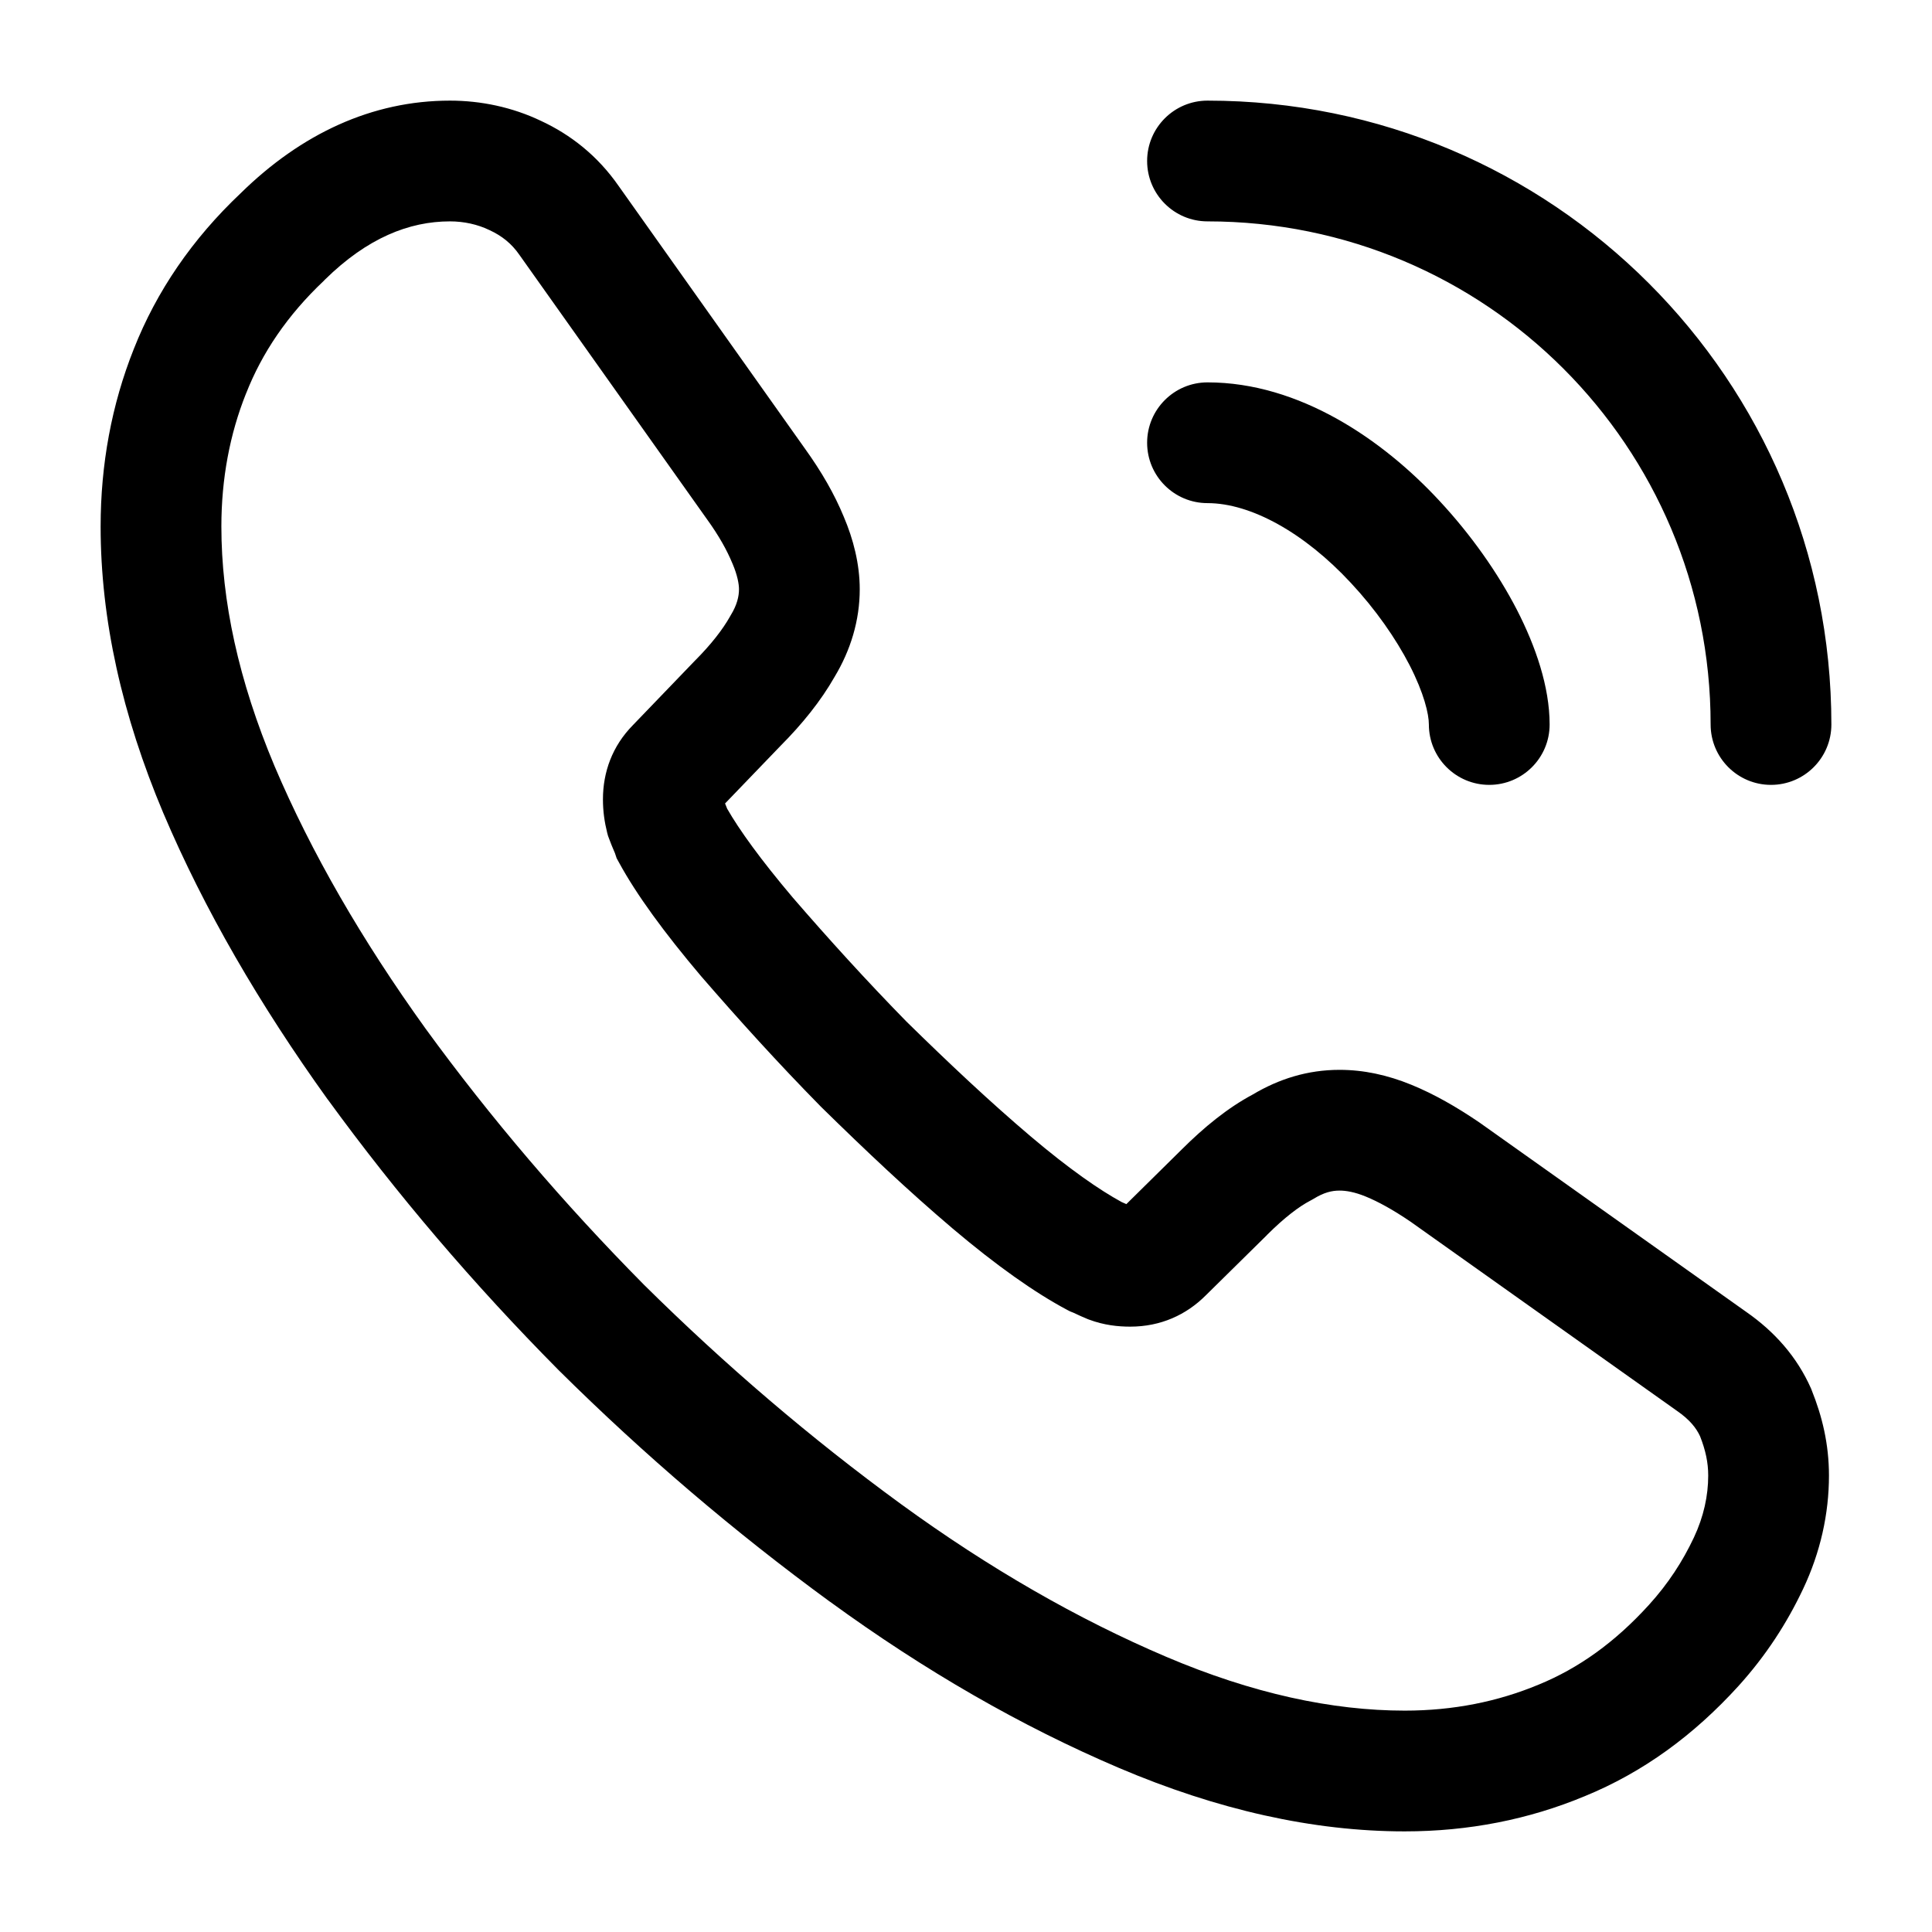
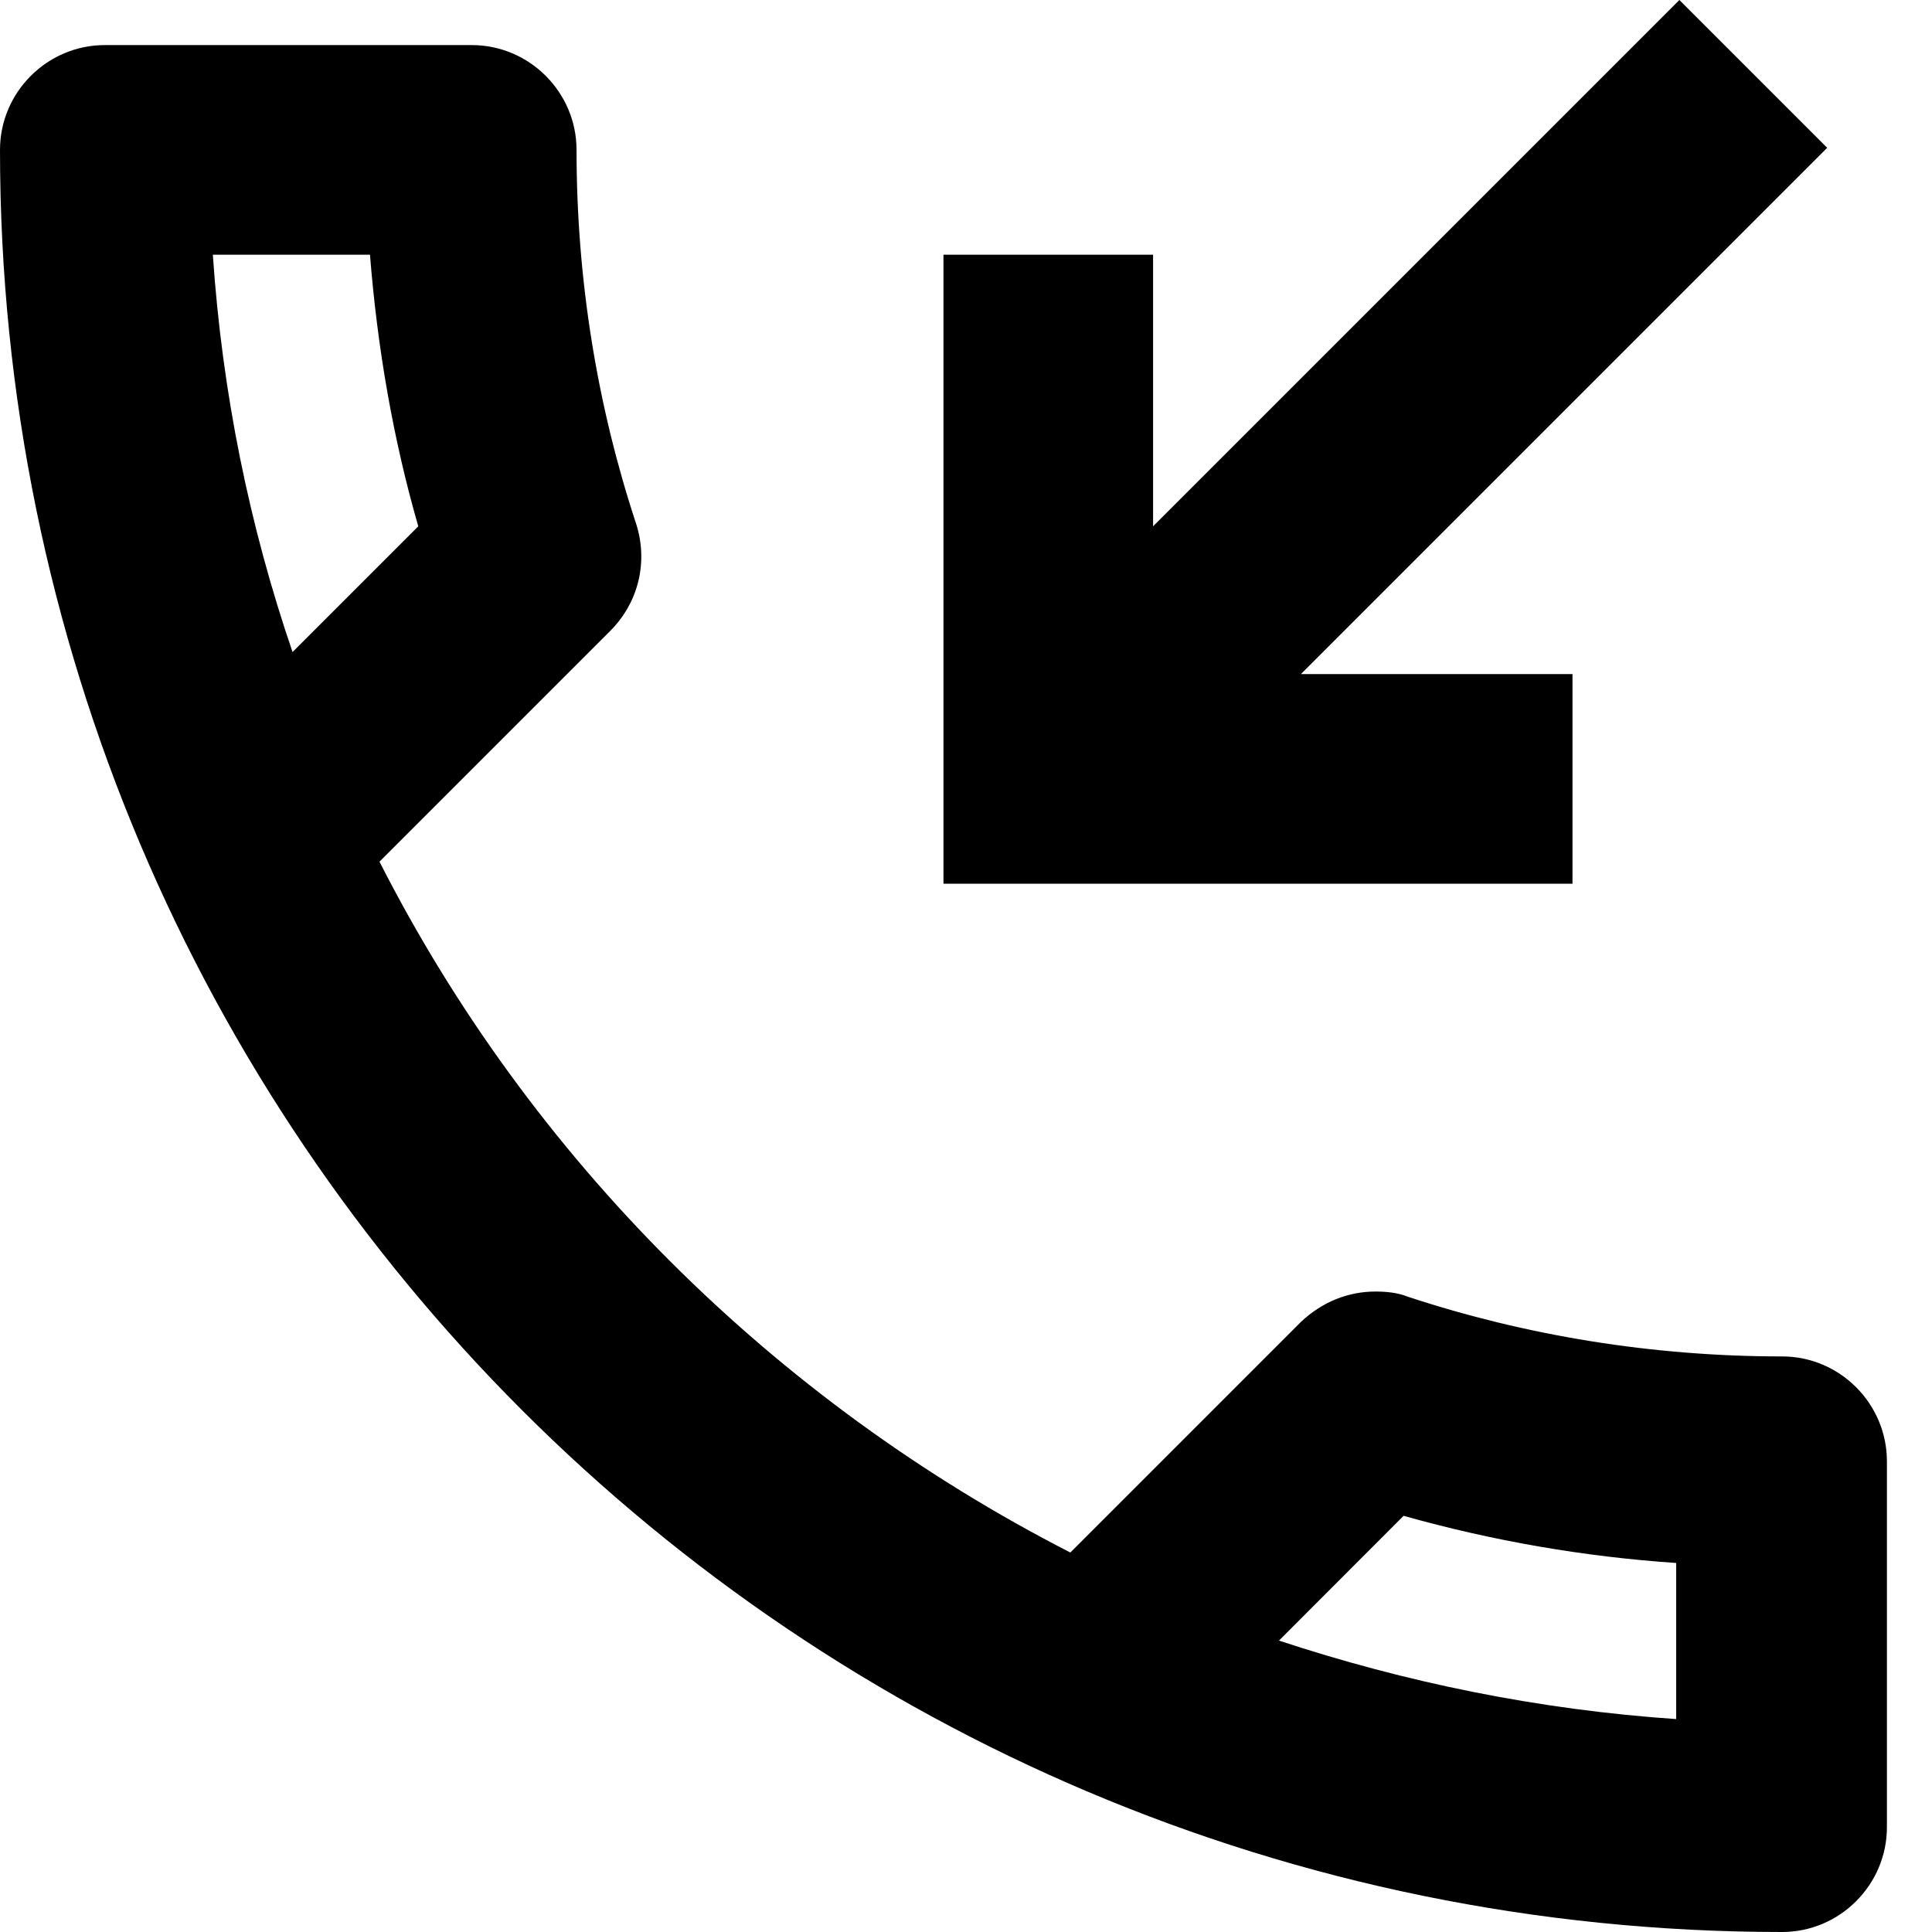
- <svg xmlns="http://www.w3.org/2000/svg" id="call-calling" viewBox="0 0 24 24">
-   <path fill-rule="evenodd" clip-rule="evenodd" d="M5.59 2.75C5.082 2.75 4.563 2.956 4.036 3.474L4.03 3.48L4.025 3.486C3.57 3.915 3.255 4.384 3.058 4.885L3.056 4.889C2.854 5.394 2.75 5.949 2.75 6.54C2.75 7.463 2.963 8.453 3.411 9.518C3.865 10.587 4.495 11.678 5.288 12.78C6.094 13.887 6.998 14.947 8 15.96C9.014 16.963 10.074 17.868 11.192 18.684C12.291 19.484 13.392 20.115 14.484 20.58C15.559 21.038 16.549 21.25 17.45 21.25C18.055 21.25 18.606 21.138 19.111 20.928L19.116 20.926C19.61 20.723 20.06 20.403 20.484 19.936C20.722 19.674 20.902 19.397 21.042 19.1C21.165 18.838 21.22 18.578 21.22 18.33C21.22 18.169 21.188 18.018 21.119 17.842C21.072 17.74 20.991 17.636 20.833 17.527L20.826 17.522L17.522 15.176C17.303 15.027 17.122 14.928 16.966 14.864C16.824 14.806 16.72 14.79 16.64 14.79C16.544 14.79 16.447 14.813 16.32 14.891L16.299 14.903L16.277 14.915C16.139 14.987 15.96 15.121 15.74 15.34L15.737 15.344L14.978 16.092C14.736 16.334 14.418 16.48 14.04 16.48C13.892 16.48 13.716 16.463 13.527 16.392L13.511 16.386L13.495 16.379C13.453 16.362 13.415 16.344 13.388 16.332L13.38 16.328C13.348 16.313 13.337 16.308 13.332 16.306L13.294 16.291L13.259 16.273C12.854 16.058 12.378 15.721 11.835 15.262L11.835 15.262C11.285 14.795 10.751 14.291 10.205 13.755L10.2 13.75L10.195 13.745C9.661 13.202 9.171 12.66 8.713 12.131L8.707 12.124C8.254 11.589 7.907 11.114 7.692 10.719L7.66 10.661L7.639 10.598C7.639 10.598 7.636 10.59 7.623 10.56C7.622 10.557 7.621 10.554 7.619 10.551C7.607 10.522 7.587 10.476 7.568 10.423L7.553 10.383L7.542 10.342C7.51 10.213 7.49 10.081 7.49 9.93C7.49 9.591 7.606 9.267 7.864 9.006L8.625 8.215L8.63 8.21C8.836 8.004 8.979 7.817 9.067 7.661L9.073 7.65L9.079 7.64C9.155 7.516 9.18 7.409 9.18 7.32C9.18 7.256 9.161 7.147 9.101 7.005L9.096 6.994C9.032 6.839 8.934 6.66 8.781 6.448L8.778 6.444L6.453 3.167C6.356 3.026 6.234 2.93 6.086 2.861L6.075 2.856C5.933 2.788 5.765 2.75 5.59 2.75ZM2.99 2.4C3.742 1.662 4.621 1.25 5.59 1.25C5.973 1.25 6.363 1.331 6.719 1.501C7.088 1.672 7.423 1.934 7.684 2.309L10 5.574C10.205 5.859 10.366 6.138 10.482 6.42C10.6 6.697 10.68 7.006 10.68 7.32C10.68 7.707 10.567 8.077 10.367 8.409C10.197 8.708 9.964 8.996 9.696 9.265L9.007 9.981C9.014 9.997 9.023 10.02 9.033 10.046C9.183 10.308 9.448 10.677 9.85 11.152C10.29 11.661 10.757 12.176 11.26 12.69C11.792 13.212 12.296 13.686 12.805 14.118C13.286 14.525 13.661 14.784 13.933 14.932C13.955 14.942 13.975 14.951 13.992 14.958L14.681 14.278C14.955 14.005 15.248 13.764 15.561 13.597C15.888 13.402 16.245 13.29 16.64 13.29C16.94 13.29 17.236 13.354 17.534 13.476C17.817 13.592 18.094 13.751 18.372 13.94L18.378 13.944L21.691 16.296C22.045 16.542 22.323 16.855 22.497 17.248L22.502 17.26L22.506 17.271C22.634 17.59 22.72 17.935 22.72 18.33C22.72 18.802 22.615 19.282 22.398 19.74C22.198 20.163 21.938 20.566 21.596 20.944C21.04 21.556 20.411 22.016 19.686 22.313C18.992 22.602 18.244 22.75 17.45 22.75C16.311 22.75 15.121 22.482 13.896 21.96C12.688 21.445 11.489 20.756 10.309 19.896L10.308 19.896C9.127 19.033 8.008 18.079 6.942 17.023L6.937 17.018C5.881 15.952 4.927 14.833 4.074 13.661L4.071 13.658C3.225 12.481 2.535 11.293 2.03 10.103L2.029 10.101C1.517 8.886 1.25 7.697 1.25 6.54C1.25 5.772 1.386 5.027 1.663 4.333C1.945 3.618 2.388 2.969 2.99 2.4ZM14.25 2C14.25 1.586 14.586 1.25 15 1.25C19.284 1.25 22.75 4.716 22.75 9C22.75 9.414 22.414 9.75 22 9.75C21.586 9.75 21.25 9.414 21.25 9C21.25 5.544 18.456 2.75 15 2.75C14.586 2.75 14.25 2.414 14.25 2ZM14.25 5.5C14.25 5.086 14.586 4.75 15 4.75C16.142 4.75 17.177 5.462 17.879 6.219C18.273 6.642 18.606 7.115 18.845 7.578C19.075 8.027 19.25 8.53 19.25 9C19.25 9.414 18.914 9.75 18.5 9.75C18.086 9.75 17.75 9.414 17.75 9C17.75 8.87 17.69 8.613 17.511 8.264C17.339 7.93 17.087 7.569 16.782 7.242L16.78 7.24C16.203 6.618 15.538 6.25 15 6.25C14.586 6.25 14.25 5.914 14.25 5.5Z" />
+ <svg xmlns="http://www.w3.org/2000/svg" id="call-calling" viewBox="0 0 12 12">
+   <path d="M11.069 8.425C10.261 8.425 9.474 8.295 8.744 8.054C8.679 8.028 8.608 8.022 8.543 8.022C8.373 8.022 8.211 8.087 8.08 8.211L6.648 9.643C4.805 8.699 3.295 7.195 2.357 5.352L3.789 3.92C3.972 3.737 4.024 3.483 3.952 3.256C3.711 2.526 3.581 1.745 3.581 0.931C3.581 0.573 3.288 0.28 2.93 0.28H0.651C0.293 0.28 0 0.573 0 0.931C0 7.045 4.955 12 11.069 12C11.427 12 11.72 11.707 11.72 11.349V9.077C11.72 8.718 11.427 8.425 11.069 8.425ZM1.322 1.582H2.298C2.344 2.162 2.442 2.728 2.598 3.269L1.817 4.05C1.55 3.269 1.38 2.442 1.322 1.582ZM10.418 10.678C9.558 10.62 8.731 10.45 7.944 10.19L8.718 9.415C9.272 9.571 9.838 9.669 10.411 9.708V10.678H10.418ZM9.767 4.187H8.08L11.349 0.918L10.431 0L7.162 3.269V1.582H5.86V5.489H9.767V4.187Z" />
</svg>
